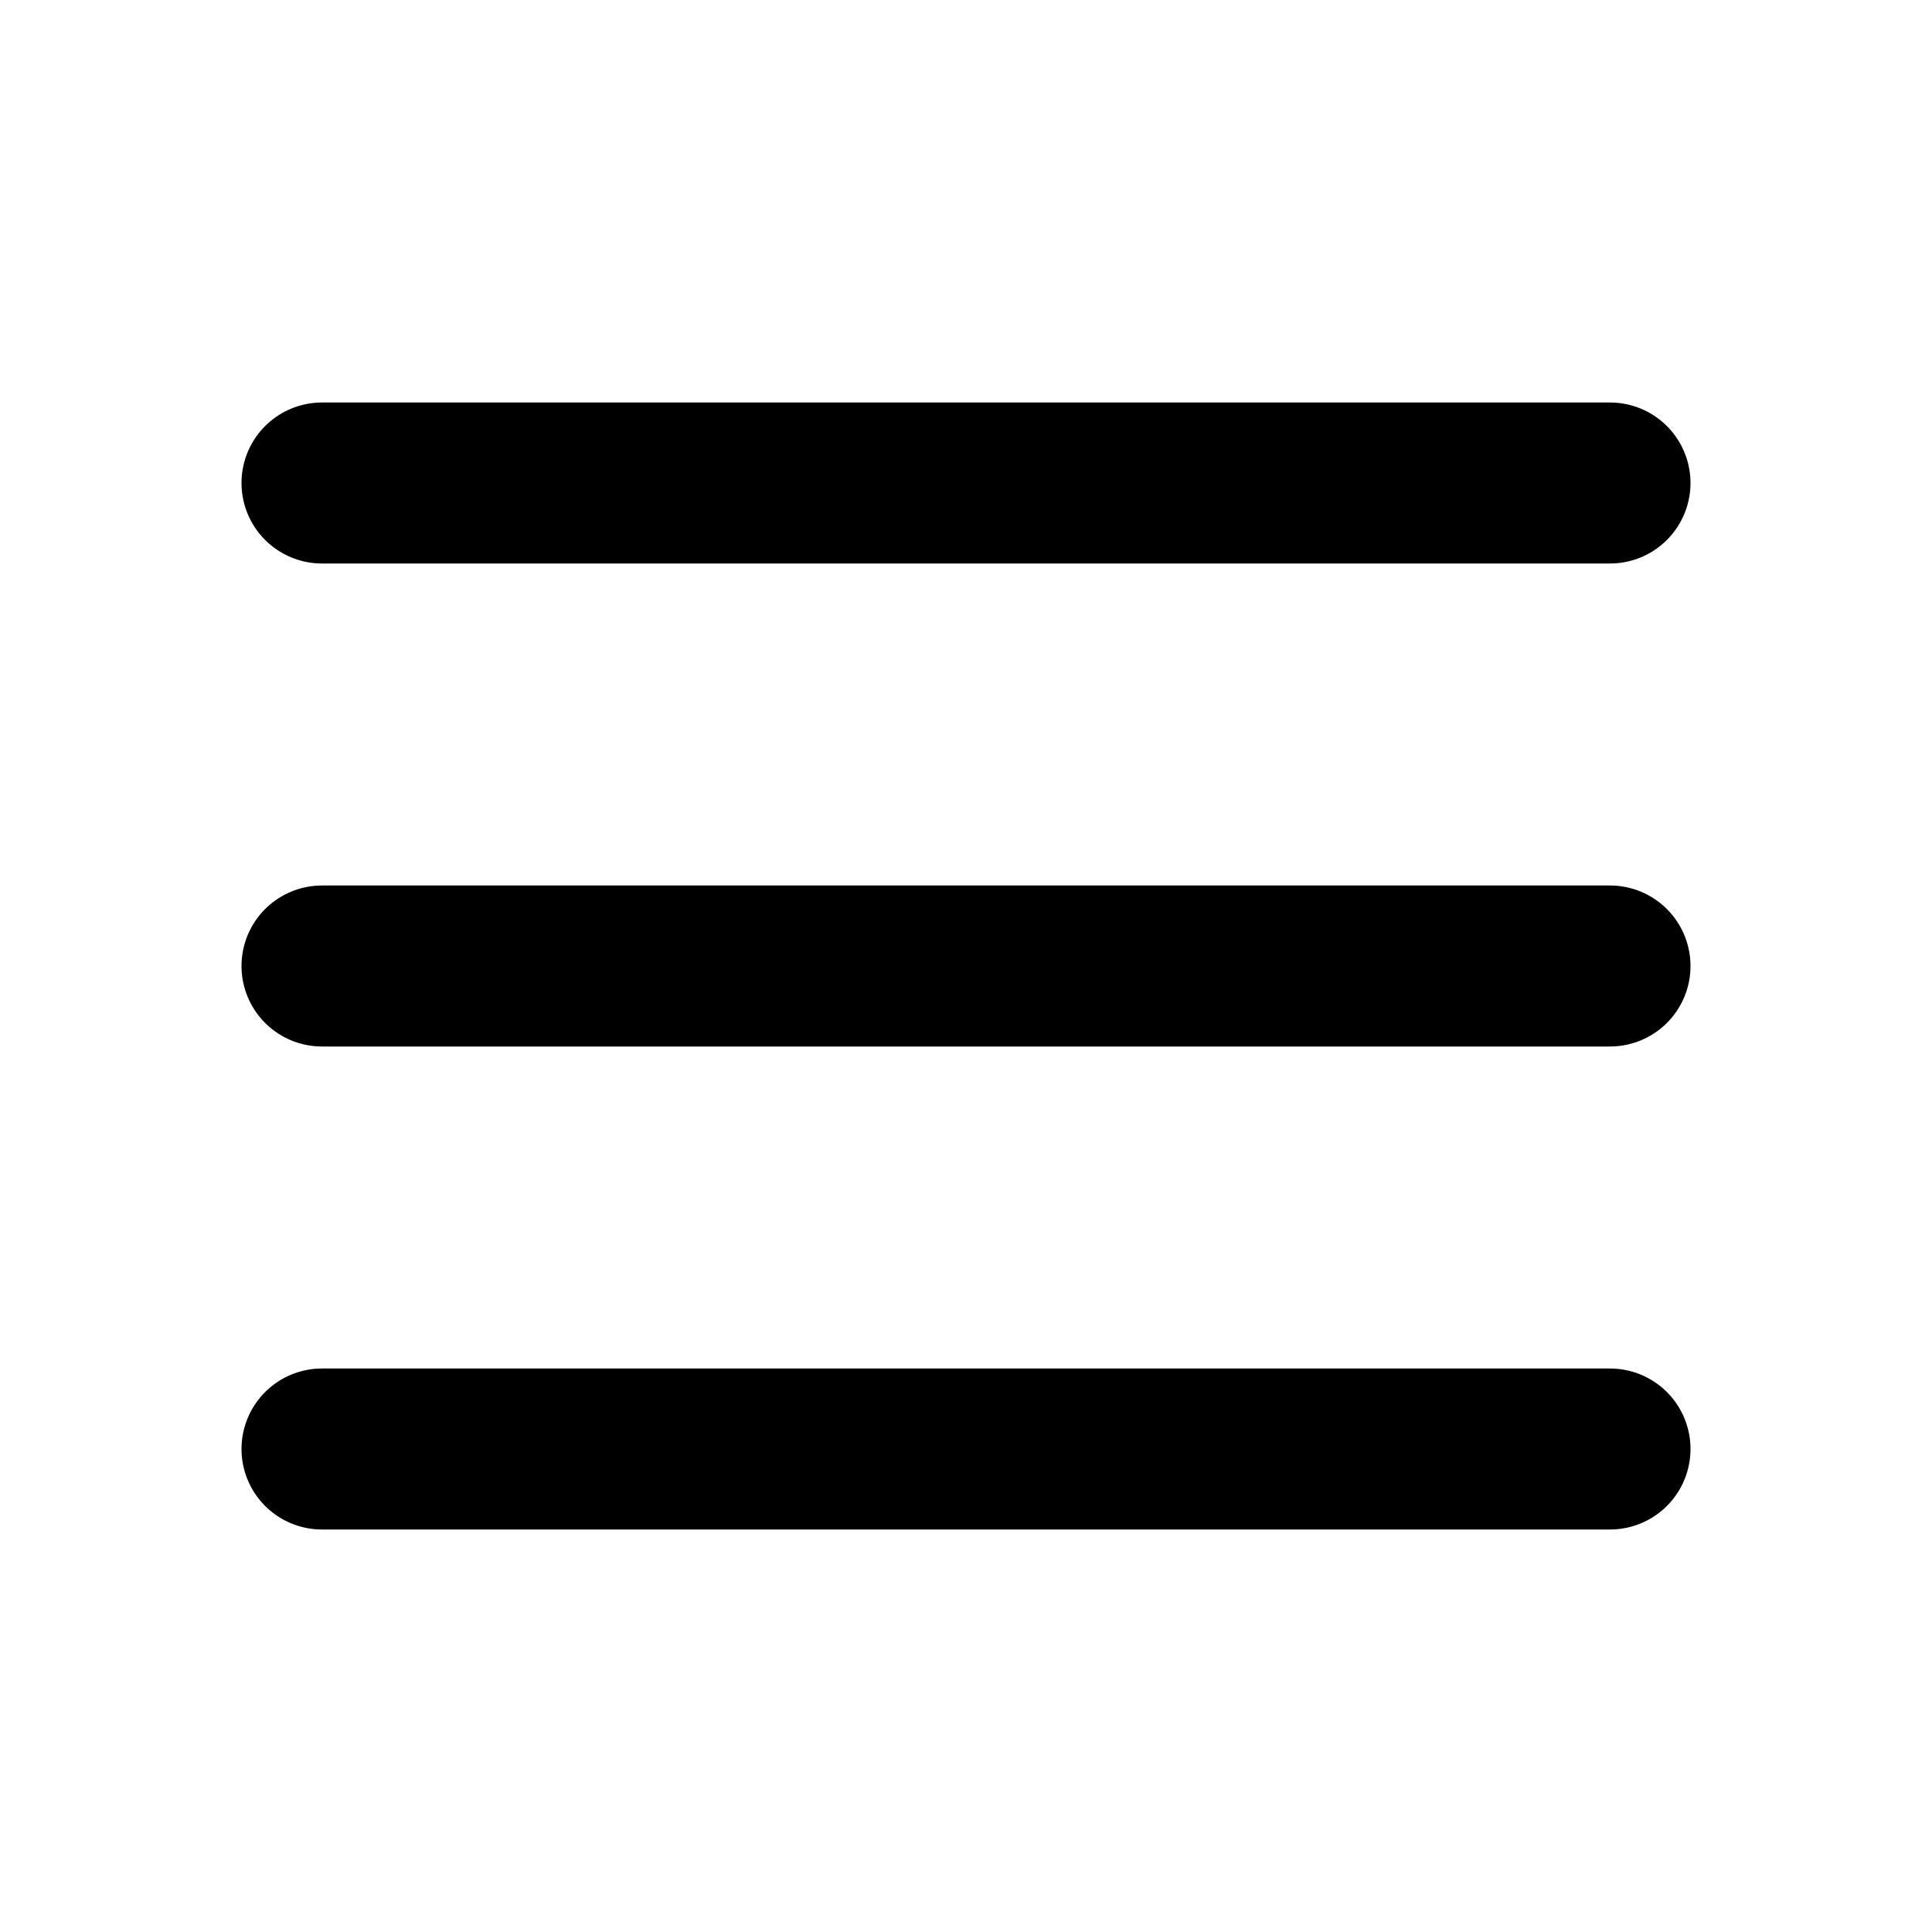
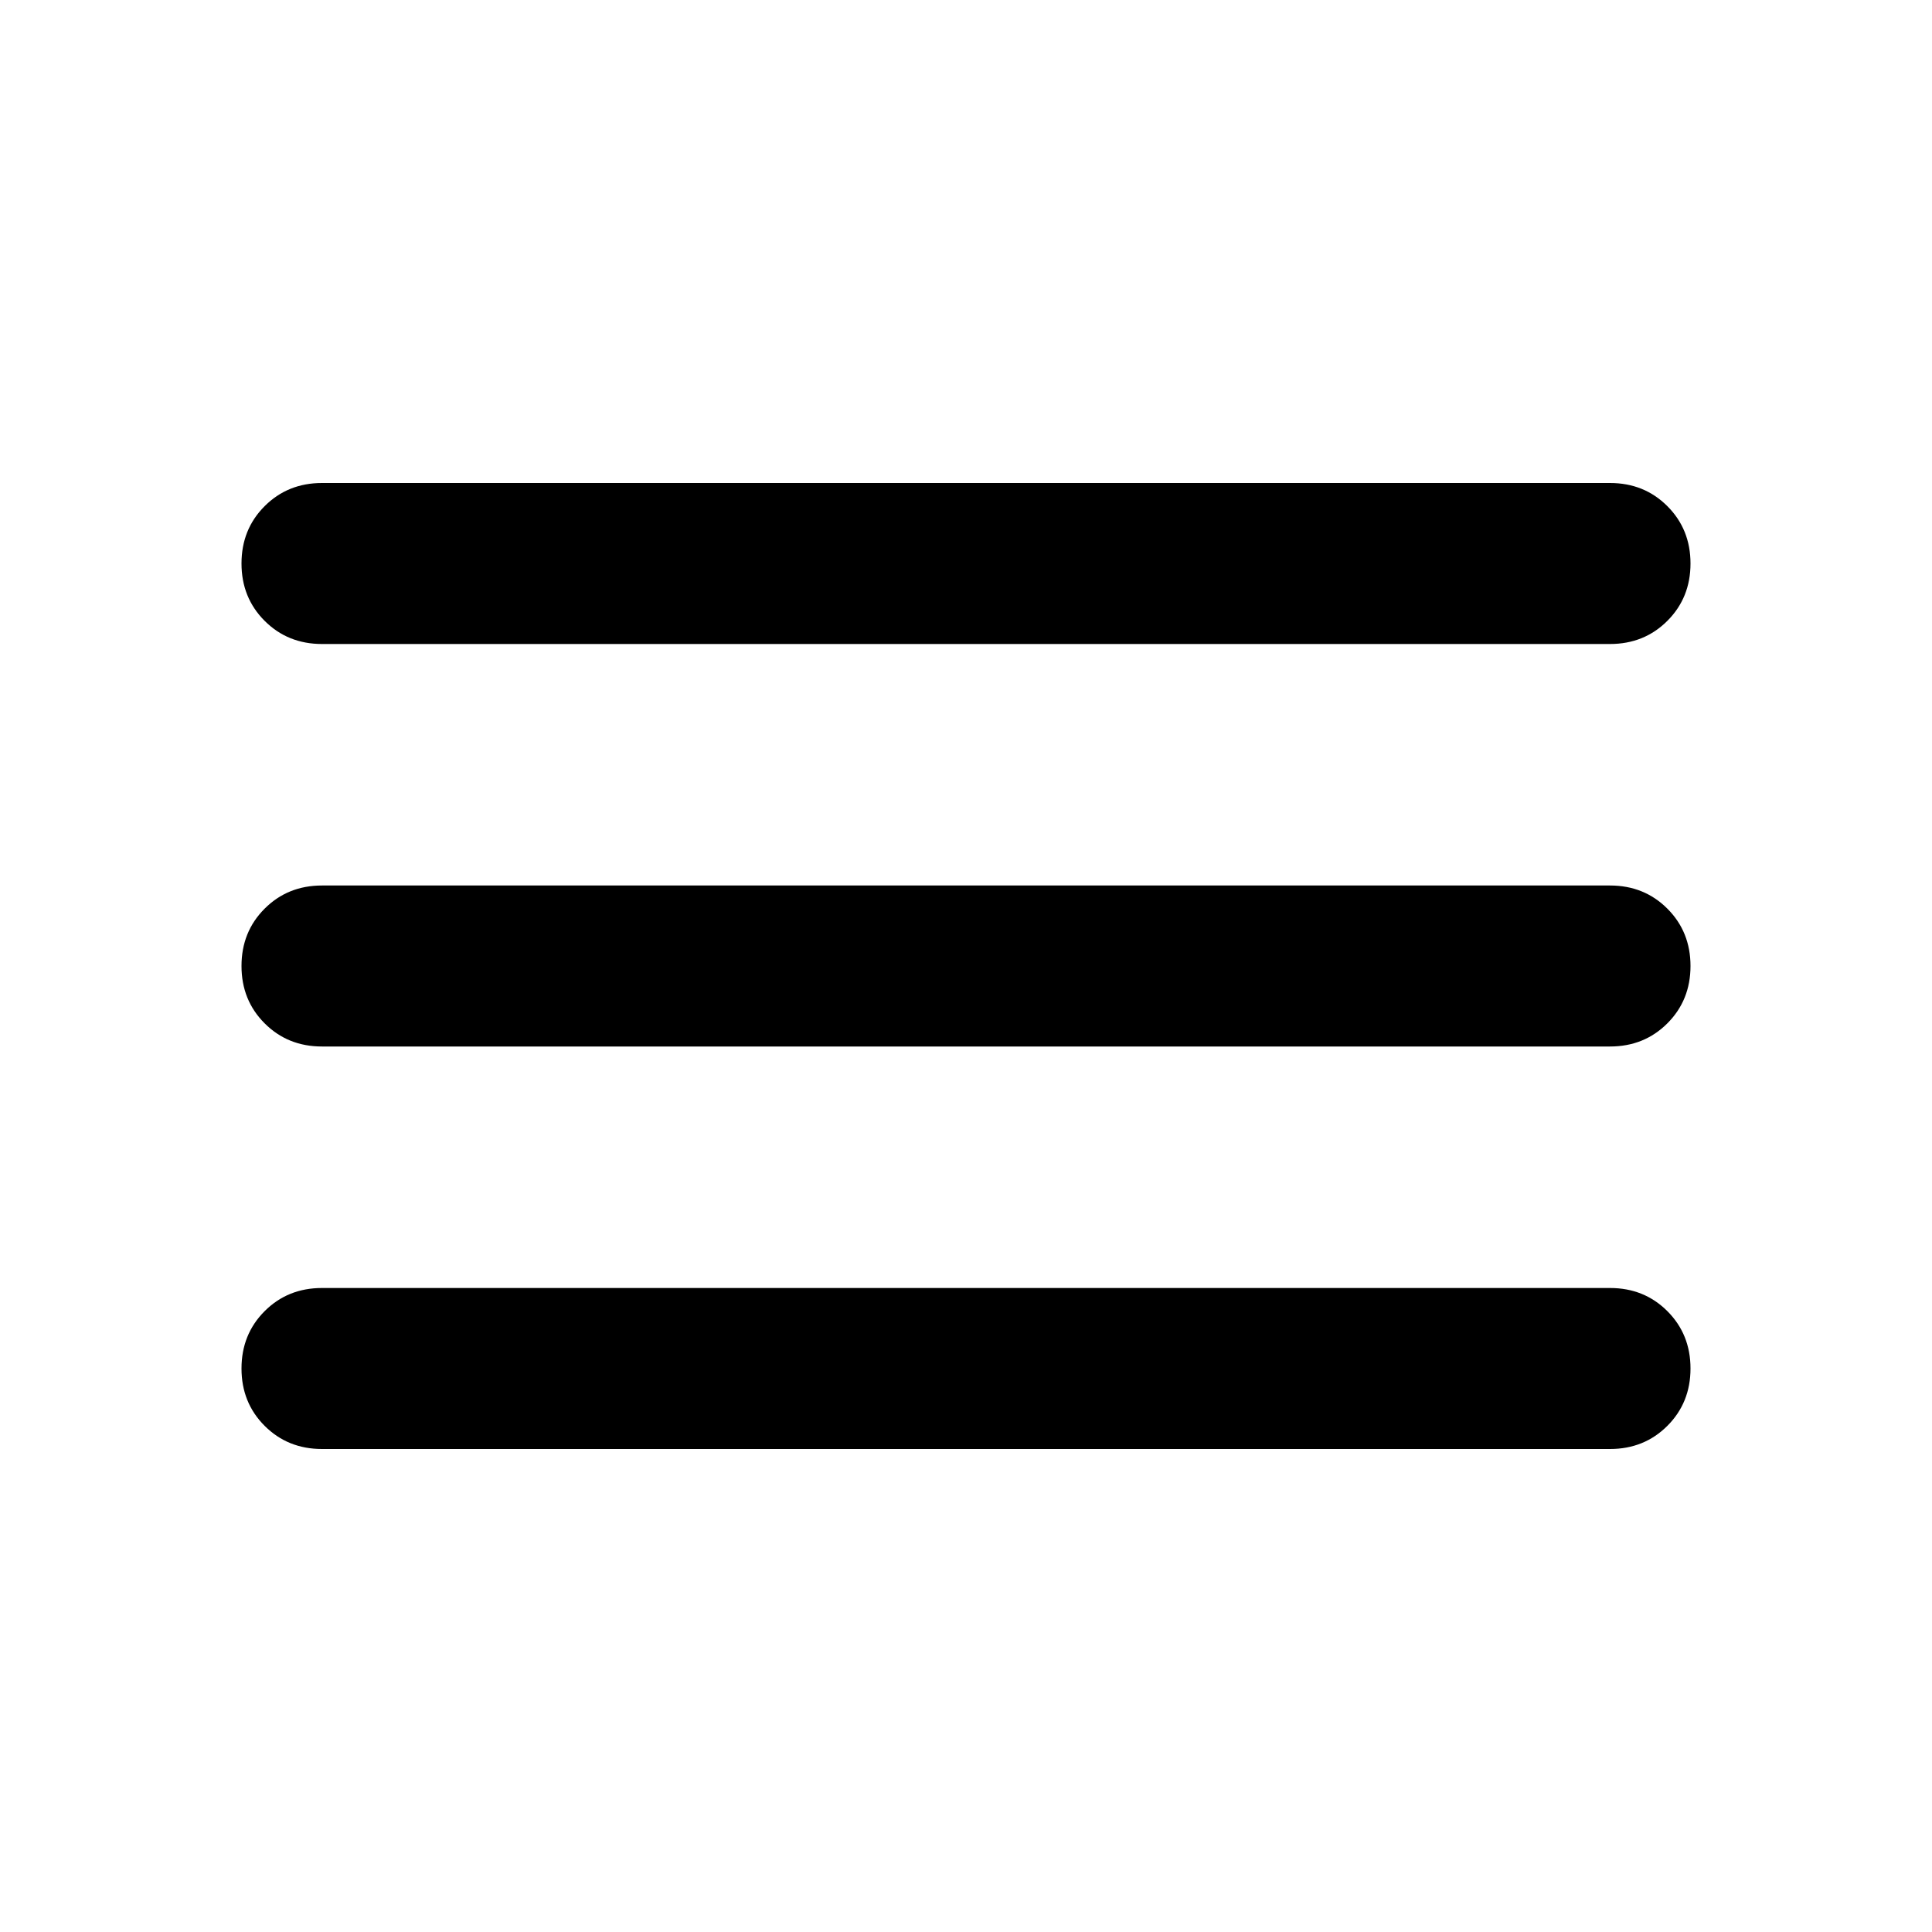
- <svg xmlns="http://www.w3.org/2000/svg" width="24" height="24" viewBox="0 0 24 24" fill="none" stroke="currentColor" stroke-width="2" stroke-linecap="round" stroke-linejoin="round" class="lucide lucide-menu">
-   <line x1="4" x2="20" y1="12" y2="12" />
-   <line x1="4" x2="20" y1="6" y2="6" />
-   <line x1="4" x2="20" y1="18" y2="18" />
+ <svg xmlns="http://www.w3.org/2000/svg" height="24px" viewBox="0 -960 960 960" width="24px" fill="currentColor">
+   <path d="M160-240q-17 0-28.5-11.5T120-280q0-17 11.5-28.5T160-320h640q17 0 28.5 11.5T840-280q0 17-11.5 28.5T800-240H160Zm0-200q-17 0-28.5-11.5T120-480q0-17 11.5-28.5T160-520h640q17 0 28.5 11.5T840-480q0 17-11.5 28.5T800-440H160Zm0-200q-17 0-28.5-11.5T120-680q0-17 11.5-28.5T160-720h640q17 0 28.5 11.5T840-680q0 17-11.5 28.5T800-640H160Z" />
</svg>
